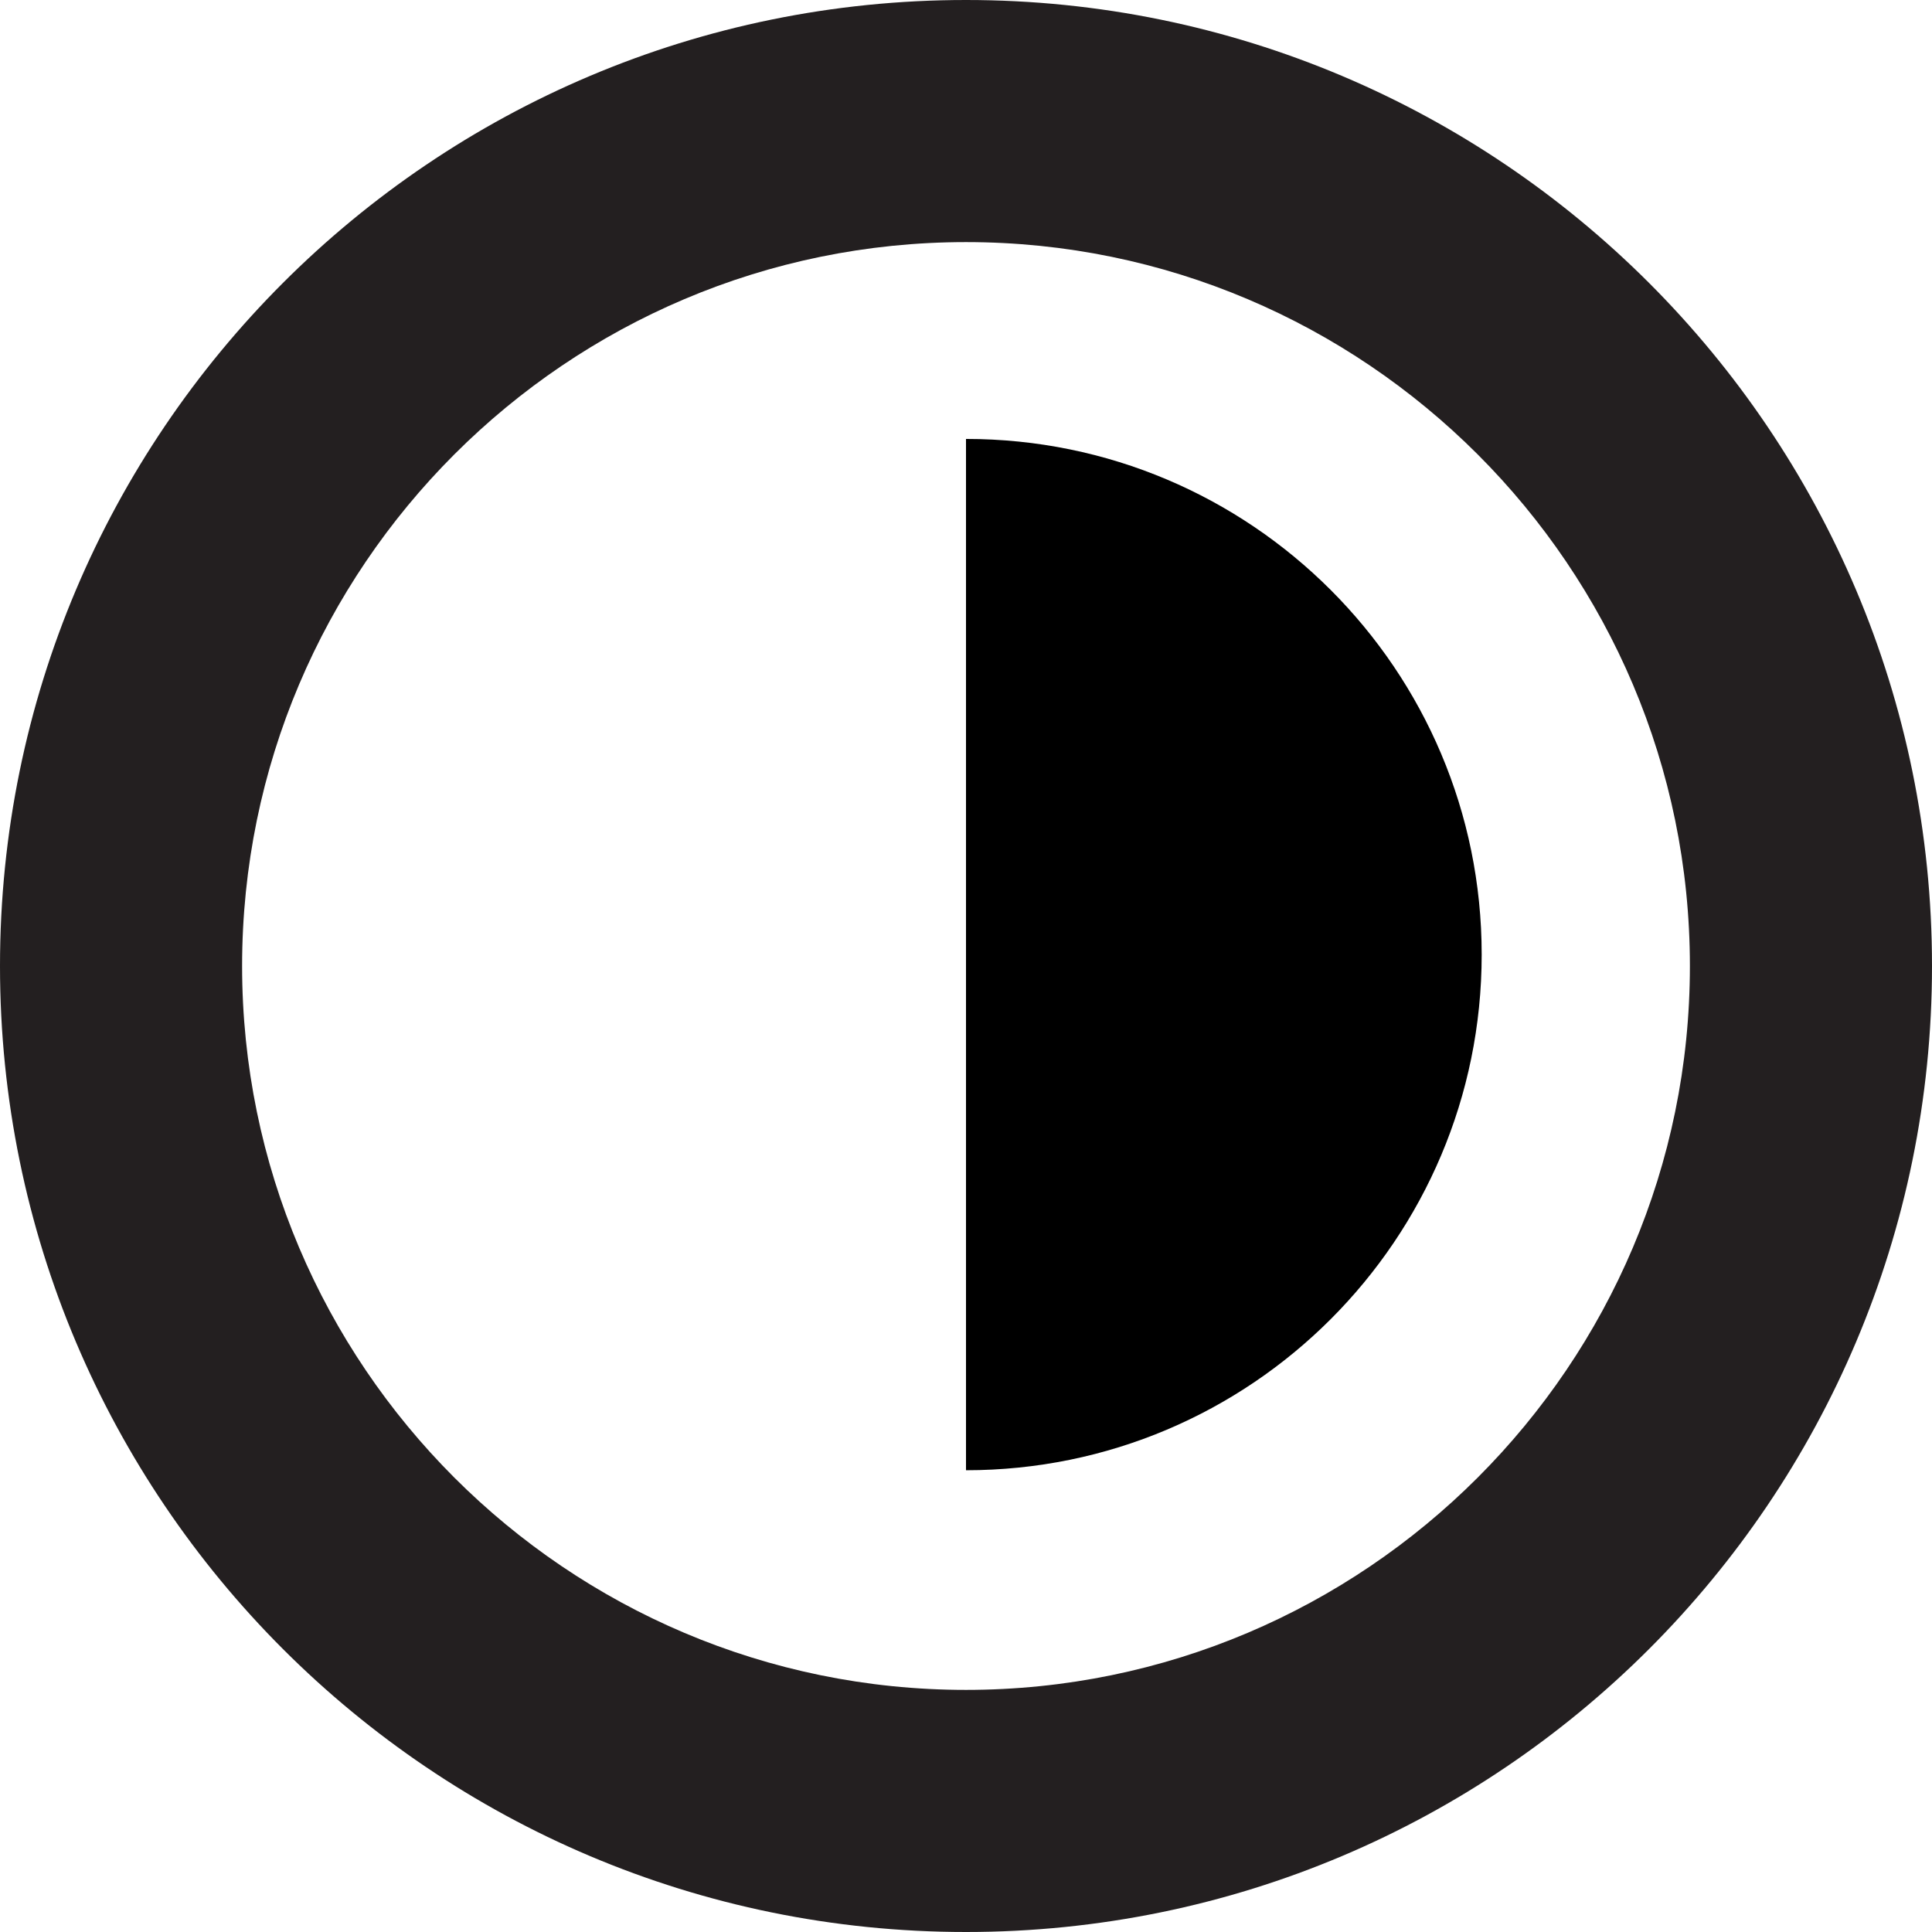
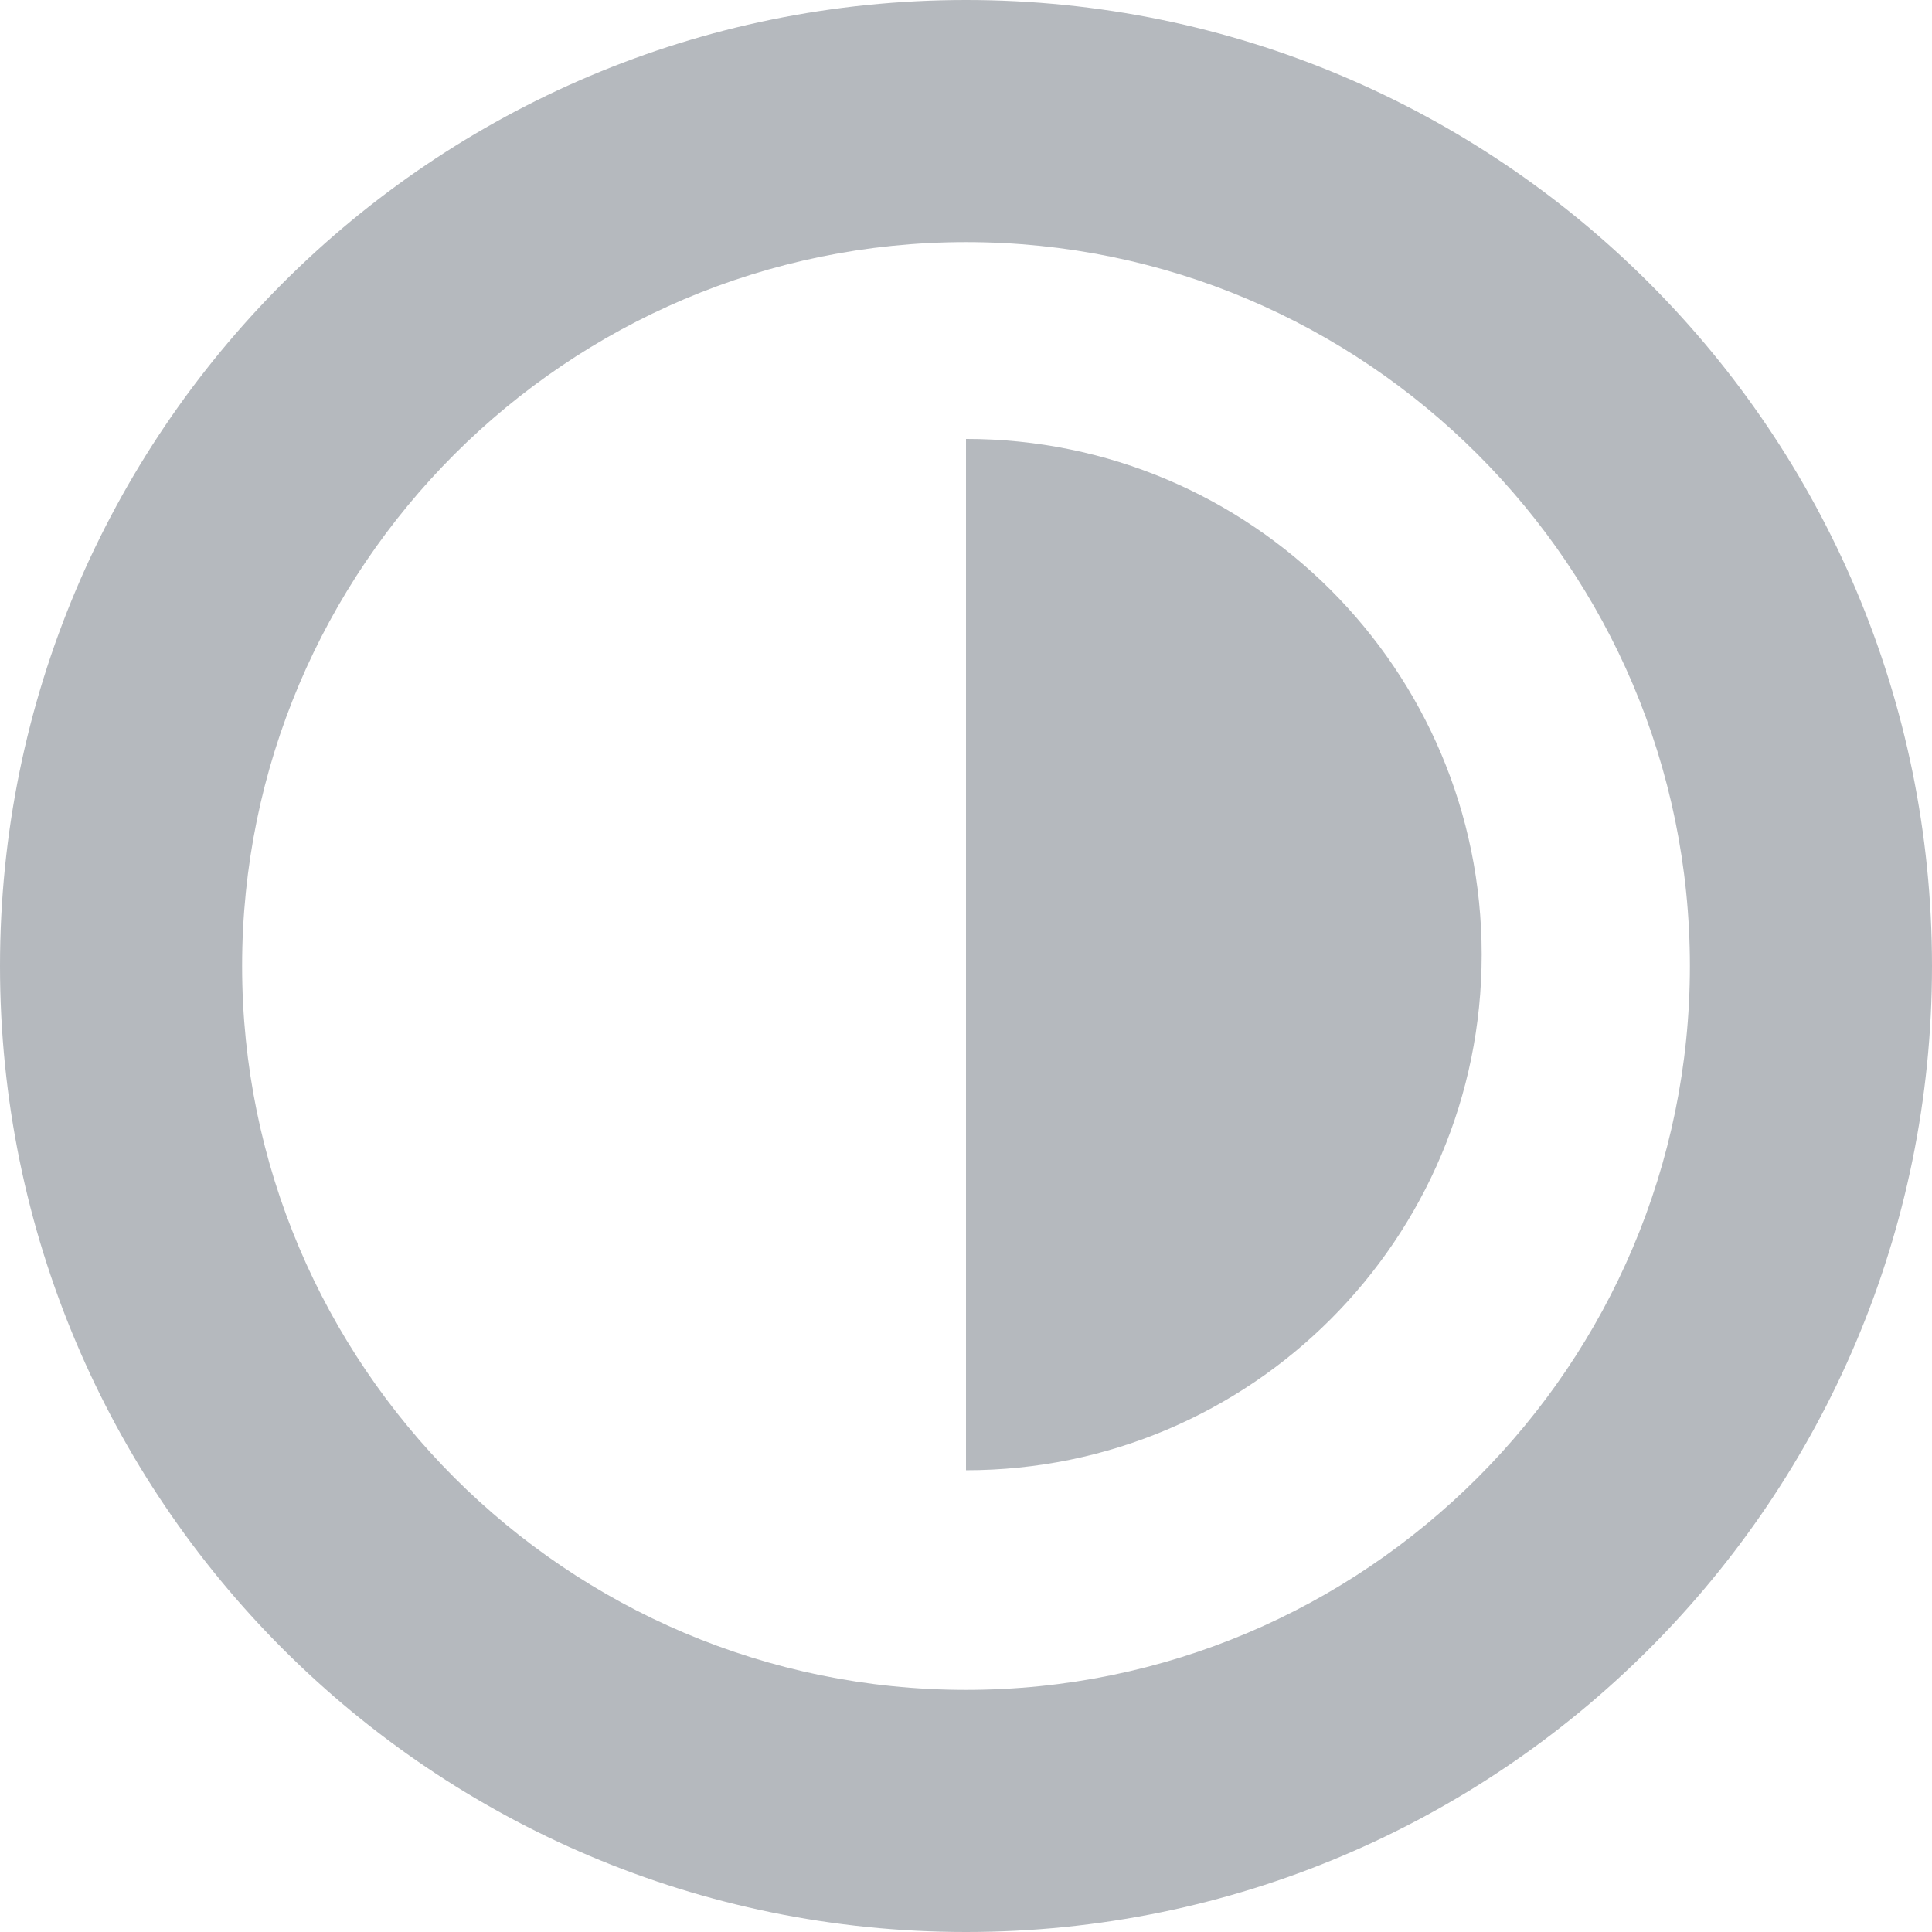
<svg xmlns="http://www.w3.org/2000/svg" version="1.0" width="31.92" height="31.92" viewBox="-35.422 -7.96 31.92 31.92">
-   <path fill="#231F20" d="M-19.462-3.96c6.595 0 11.96 5.365 11.96 11.96s-5.365 11.96-11.96 11.96-11.96-5.365-11.96-11.96 5.365-11.96 11.96-11.96m0-4c-8.814 0-15.96 7.145-15.96 15.96 0 8.813 7.146 15.96 15.96 15.96S-3.502 16.813-3.502 8c0-8.815-7.146-15.96-15.96-15.96z" />
-   <path d="M-19.462 16.331a8.519 8.519 0 008.52-8.52 8.518 8.518 0 00-8.52-8.519" />
+   <path fill="#b5b9be" d="M-19.462-3.96c6.595 0 11.96 5.365 11.96 11.96s-5.365 11.96-11.96 11.96-11.96-5.365-11.96-11.96 5.365-11.96 11.96-11.96m0-4c-8.814 0-15.96 7.145-15.96 15.96 0 8.813 7.146 15.96 15.96 15.96S-3.502 16.813-3.502 8c0-8.815-7.146-15.96-15.96-15.96z" />
+   <path fill="#b5b9be" d="M-19.462 16.331a8.519 8.519 0 008.52-8.52 8.518 8.518 0 00-8.52-8.519" />
</svg>
